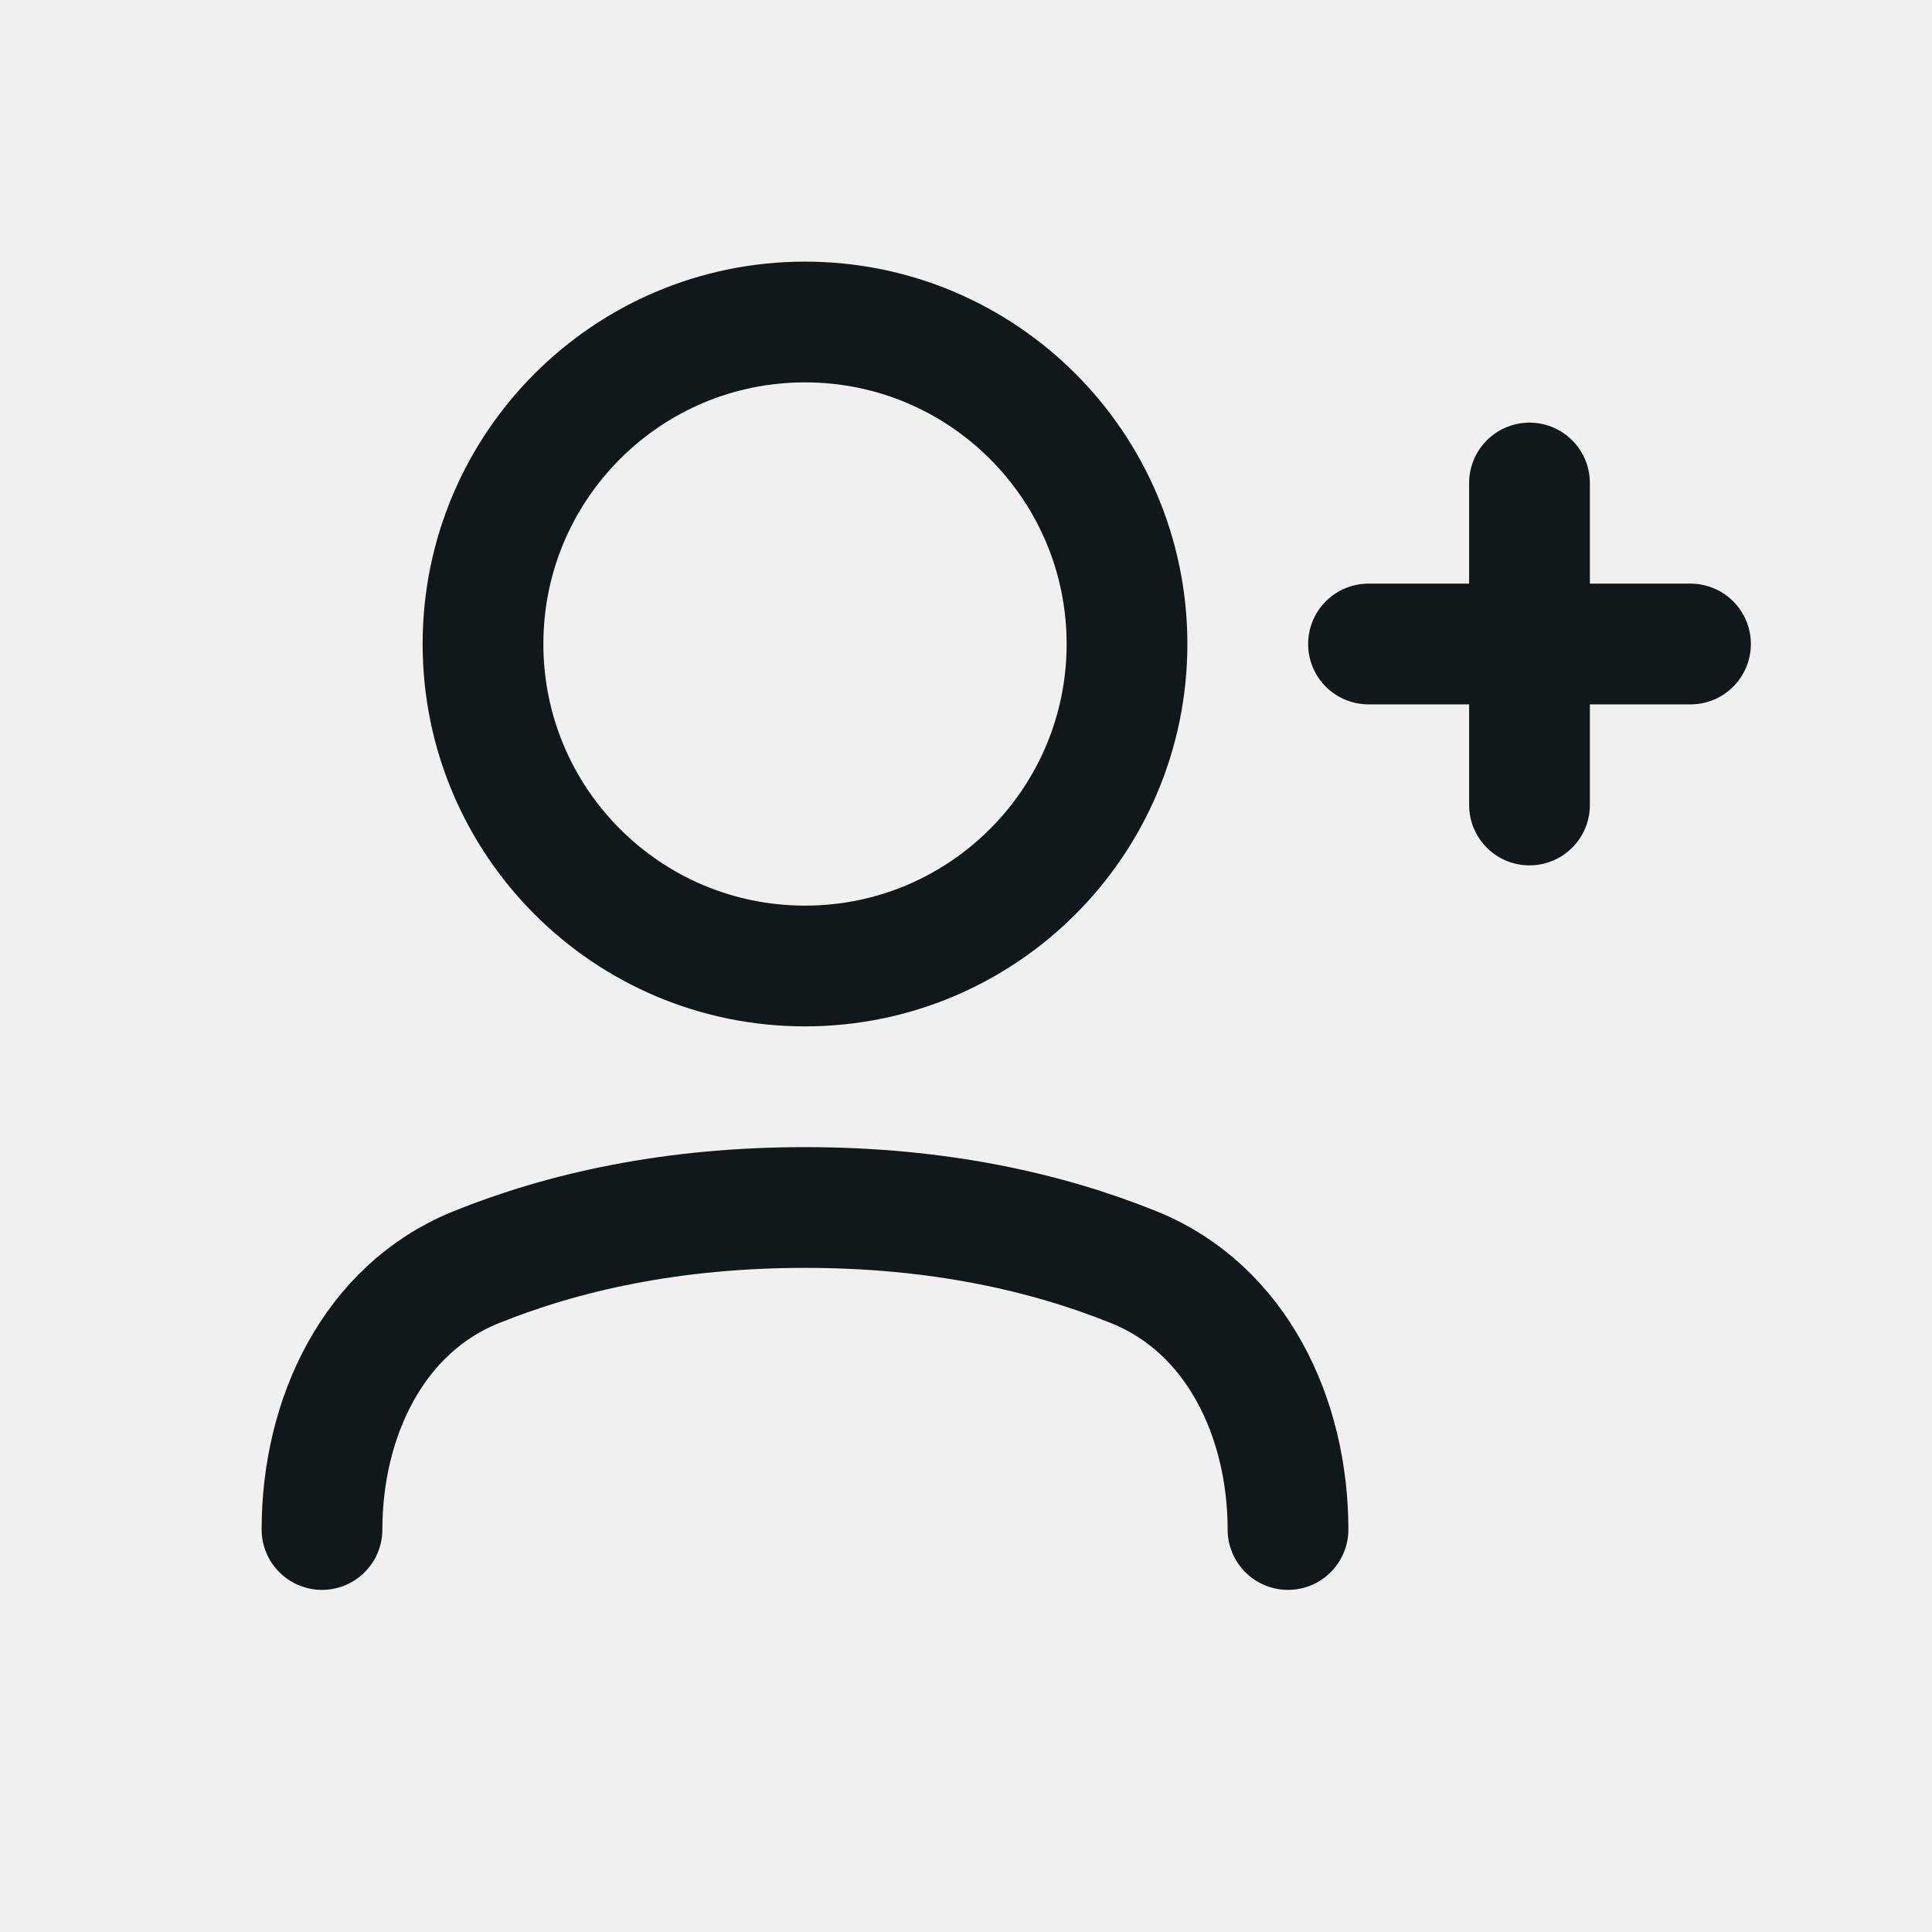
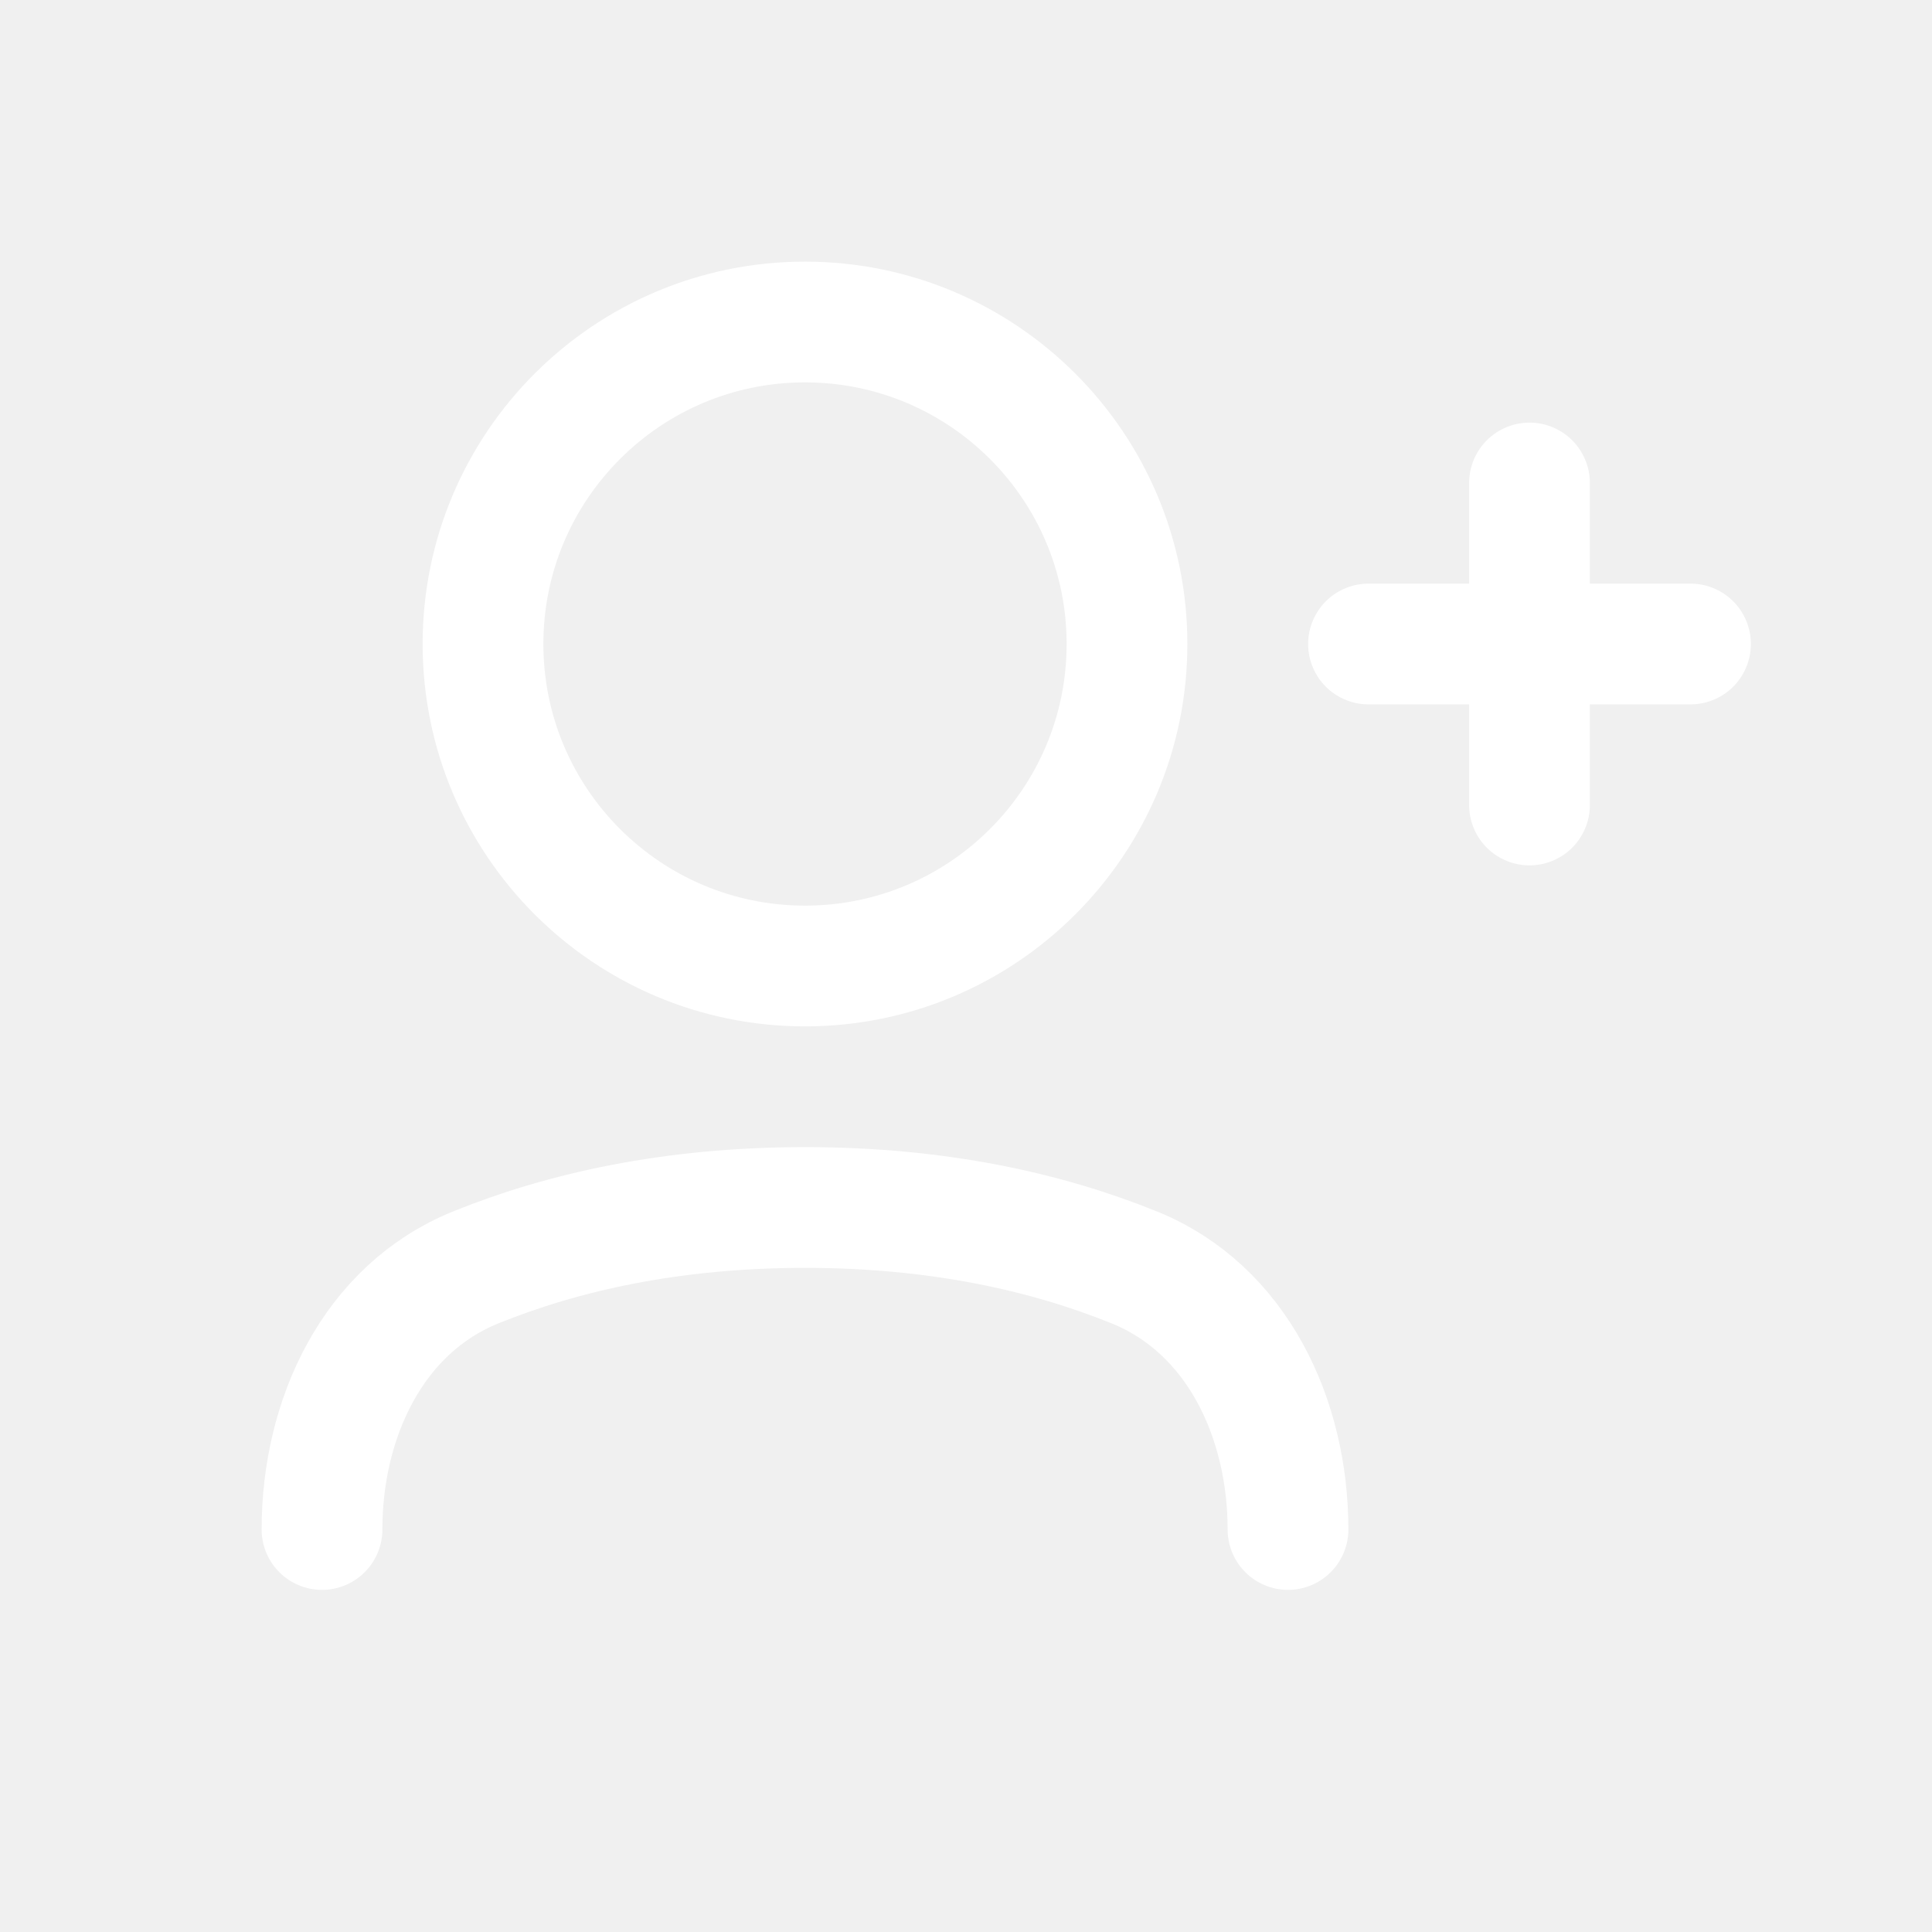
<svg xmlns="http://www.w3.org/2000/svg" width="24" height="24" viewBox="0 0 24 24" fill="none">
-   <path d="M19 8H17M19 8V6M19 8H21M19 8V10M16 19C16 17.621 15.368 16.261 14.09 15.744C13.002 15.304 11.653 15 10 15C8.347 15 6.997 15.304 5.91 15.744C4.632 16.261 4 17.621 4 19M14 8C14 10.209 12.209 12 10 12C7.791 12 6 10.209 6 8C6 5.791 7.791 4 10 4C12.209 4 14 5.791 14 8Z" stroke="#11181C" style="stroke:#11181C;stroke:color(display-p3 0.067 0.094 0.11);stroke-opacity:1;" stroke-width="1.5" stroke-linecap="round" stroke-linejoin="round" />
+   <path d="M19 8H17M19 8V6M19 8H21M19 8V10M16 19C16 17.621 15.368 16.261 14.09 15.744C13.002 15.304 11.653 15 10 15C8.347 15 6.997 15.304 5.91 15.744C4.632 16.261 4 17.621 4 19M14 8C14 10.209 12.209 12 10 12C7.791 12 6 10.209 6 8C6 5.791 7.791 4 10 4C12.209 4 14 5.791 14 8Z" stroke="#FFFFFF" stroke-width="1.5" stroke-linecap="round" stroke-linejoin="round" />
</svg>
